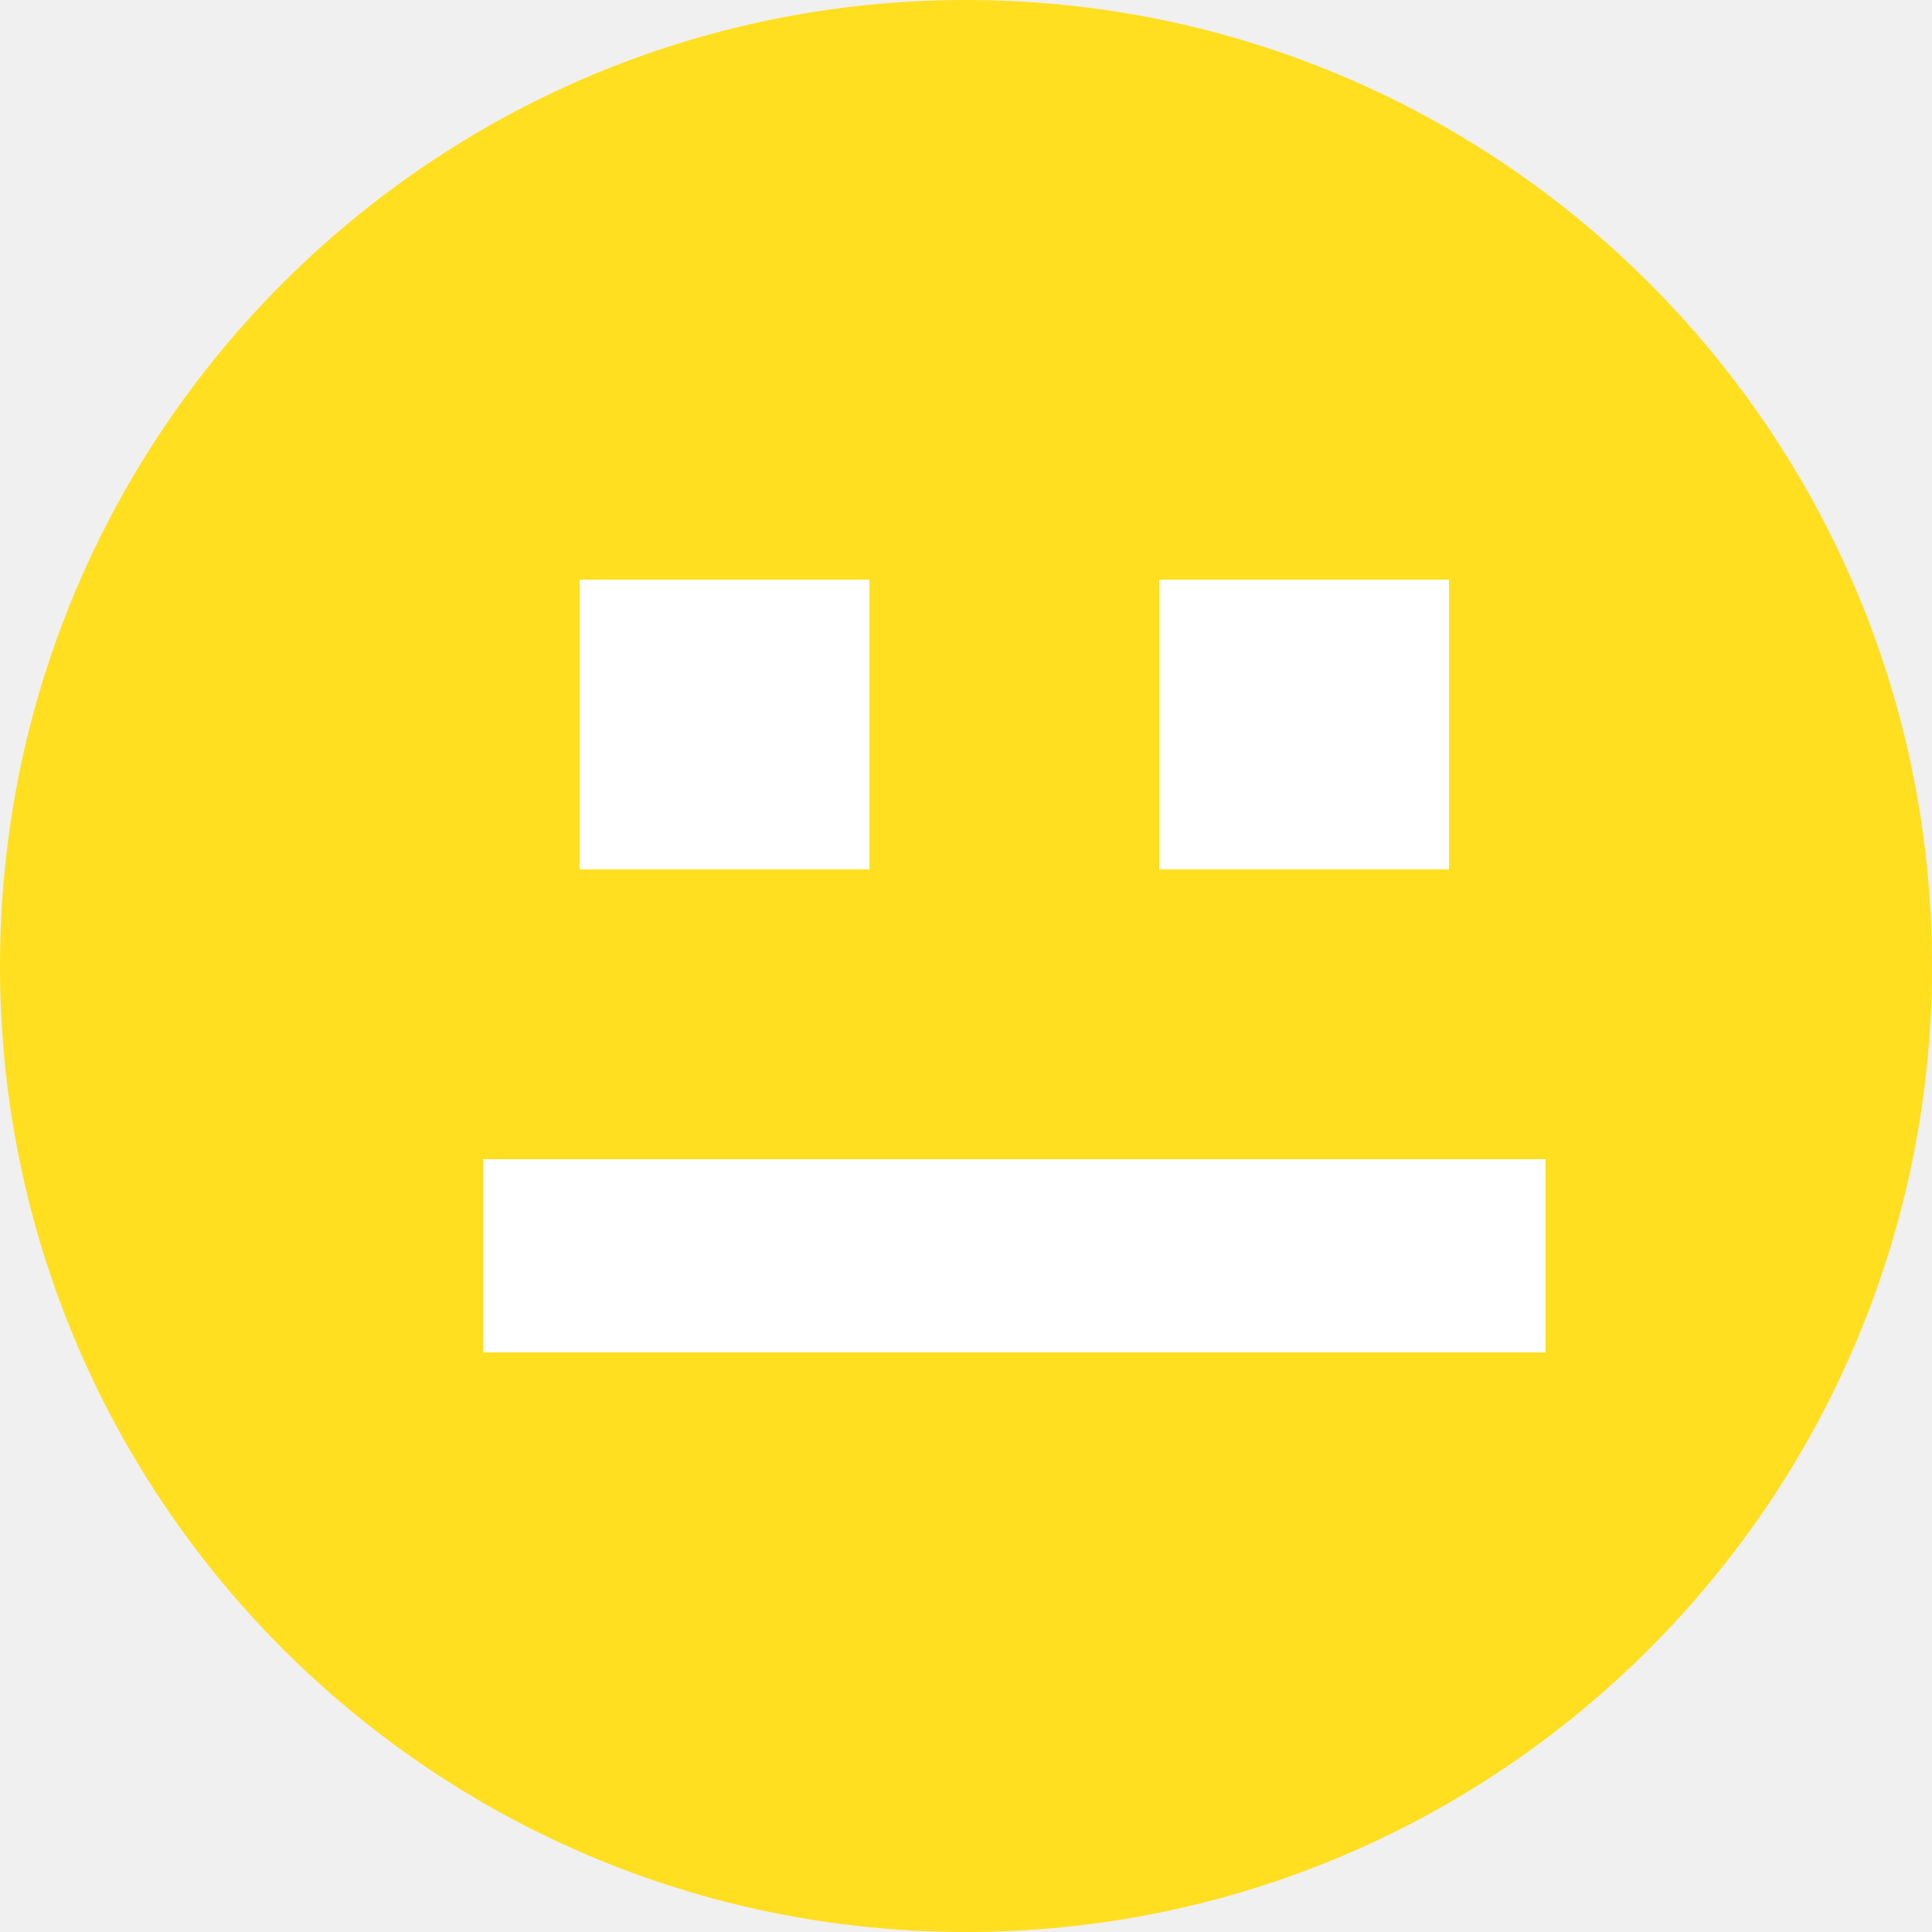
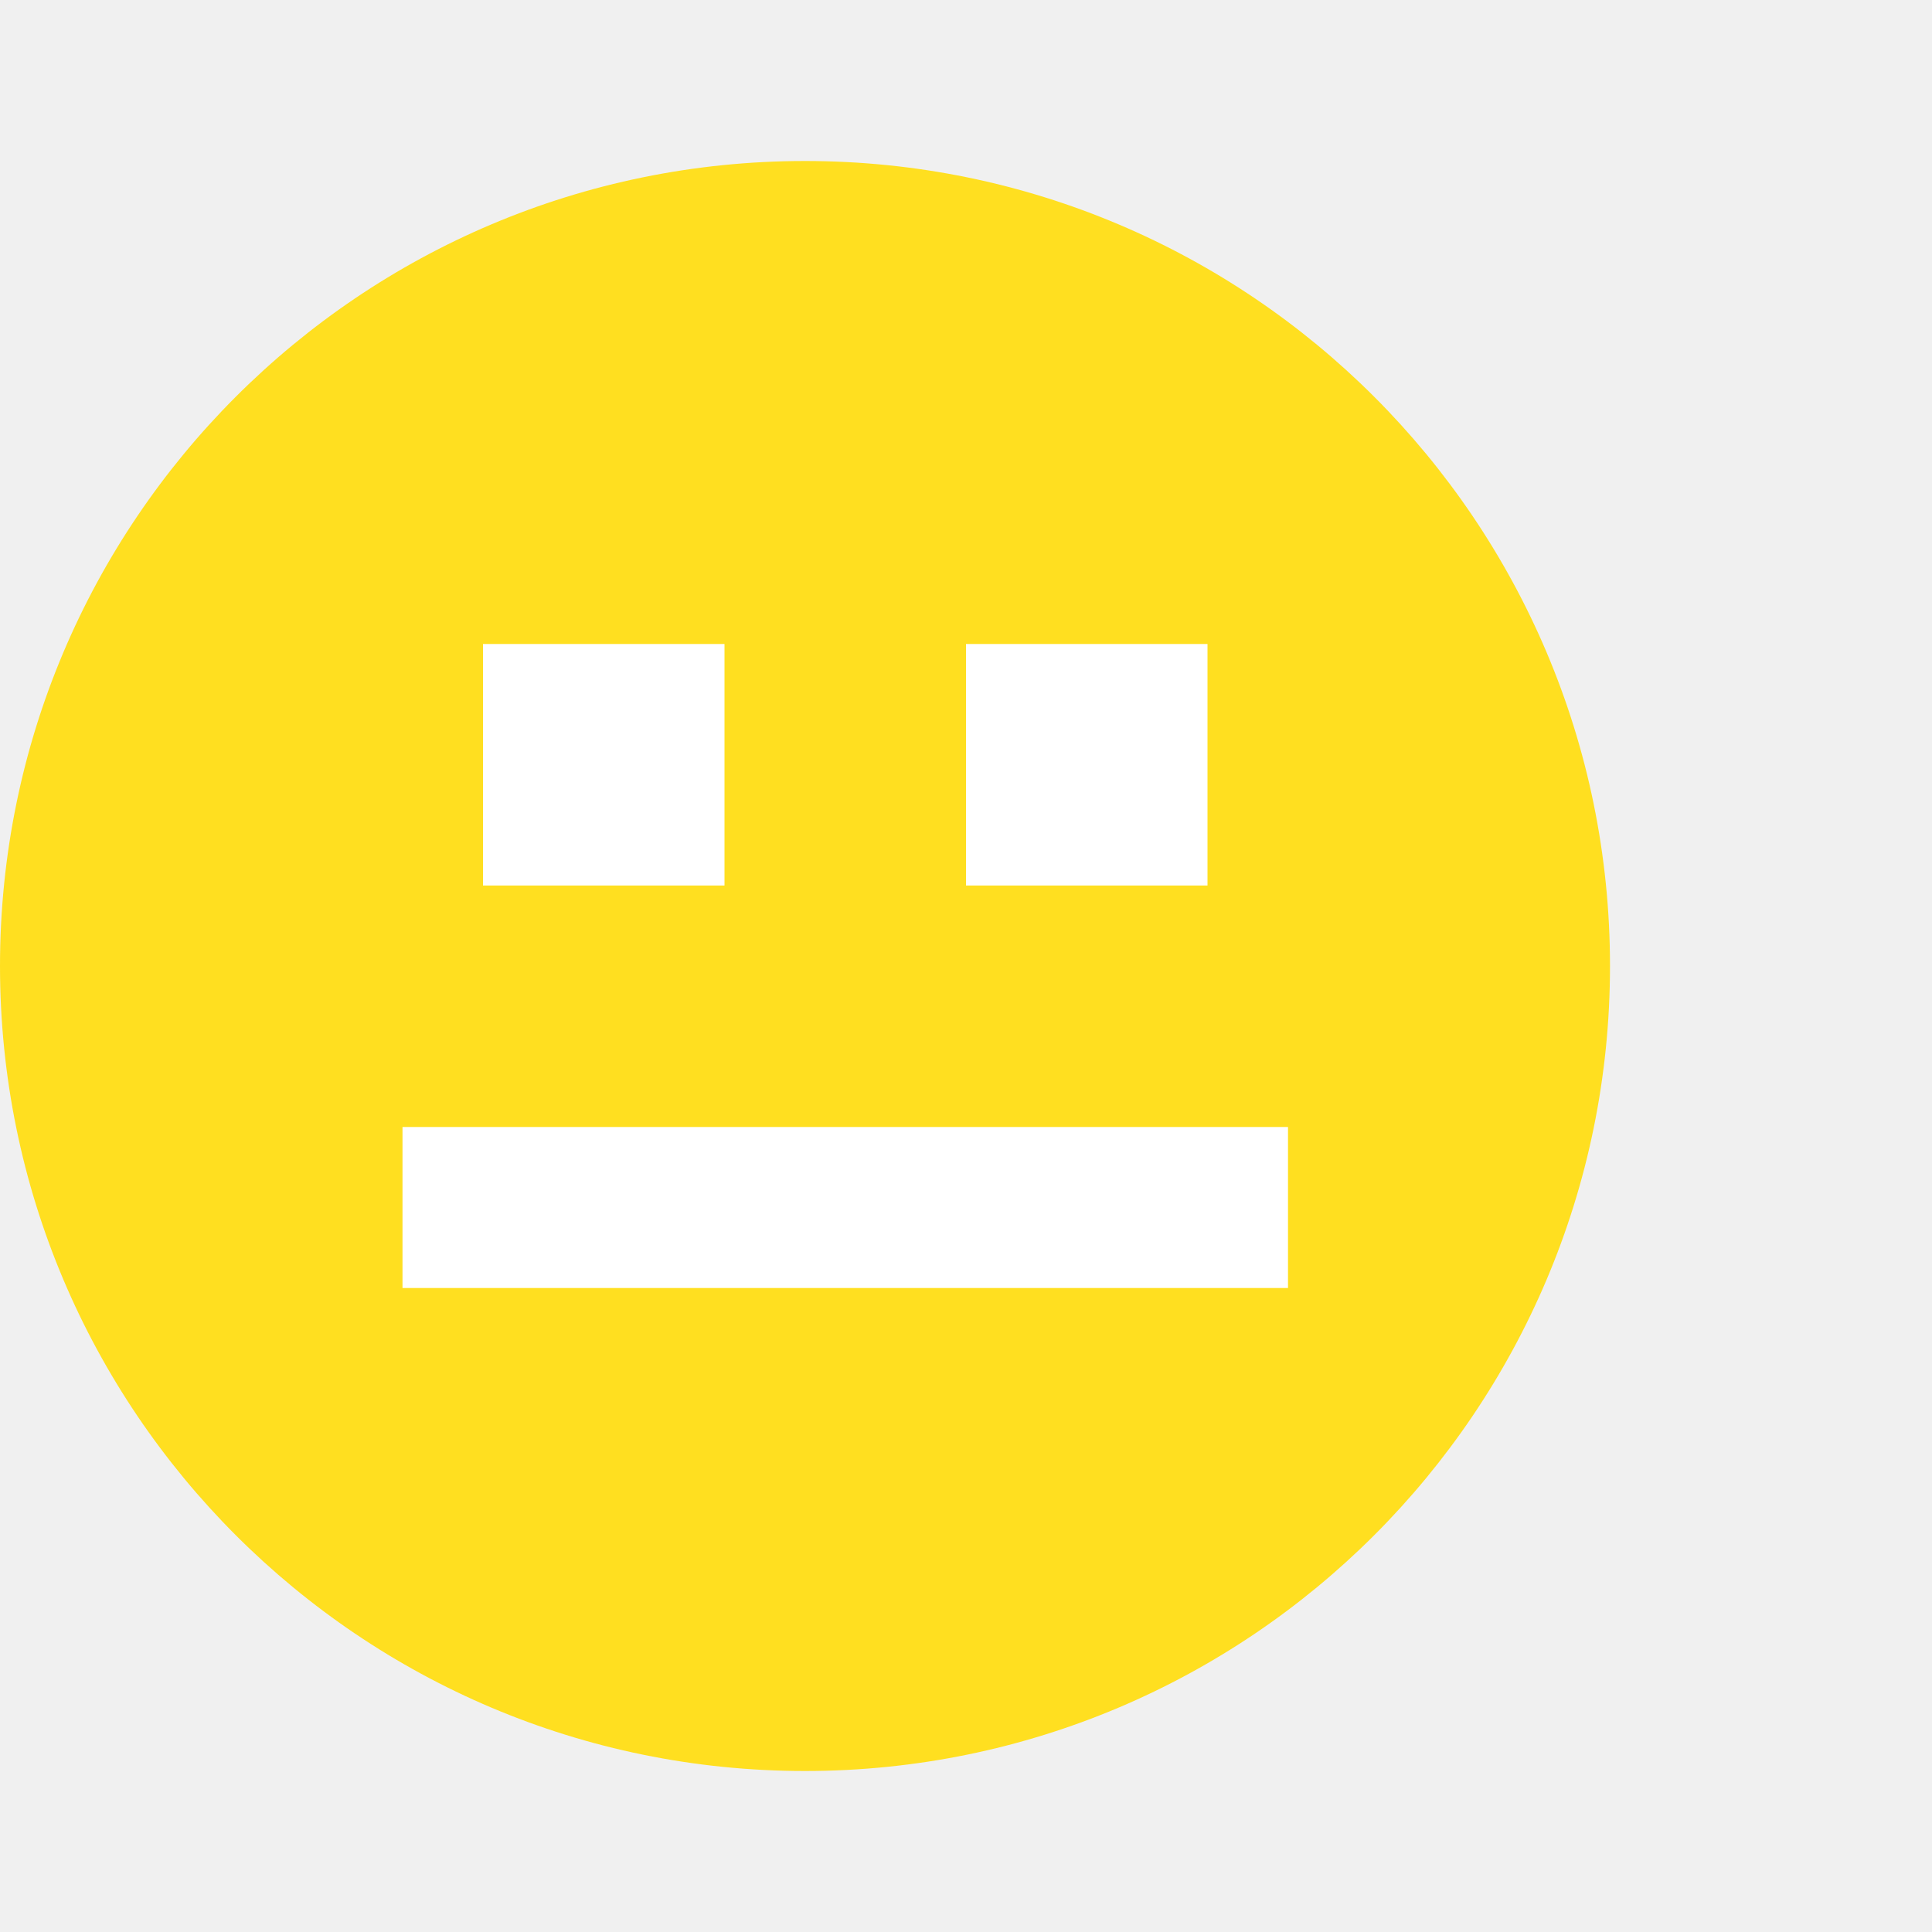
- <svg xmlns="http://www.w3.org/2000/svg" viewBox="-10 -10 20 20" fill="#FFDF20">
+ <svg xmlns="http://www.w3.org/2000/svg" viewBox="-10 -12 24 24" fill="#FFDF20">
  <circle cx="0" cy="0" r="10" />
  <rect x="-4" y="-4" width="3" height="3" fill="white" />
  <rect x="2" y="-4" width="3" height="3" fill="white" />
  <rect x="-5" y="2" width="11" height="2" fill="white" />
</svg>
